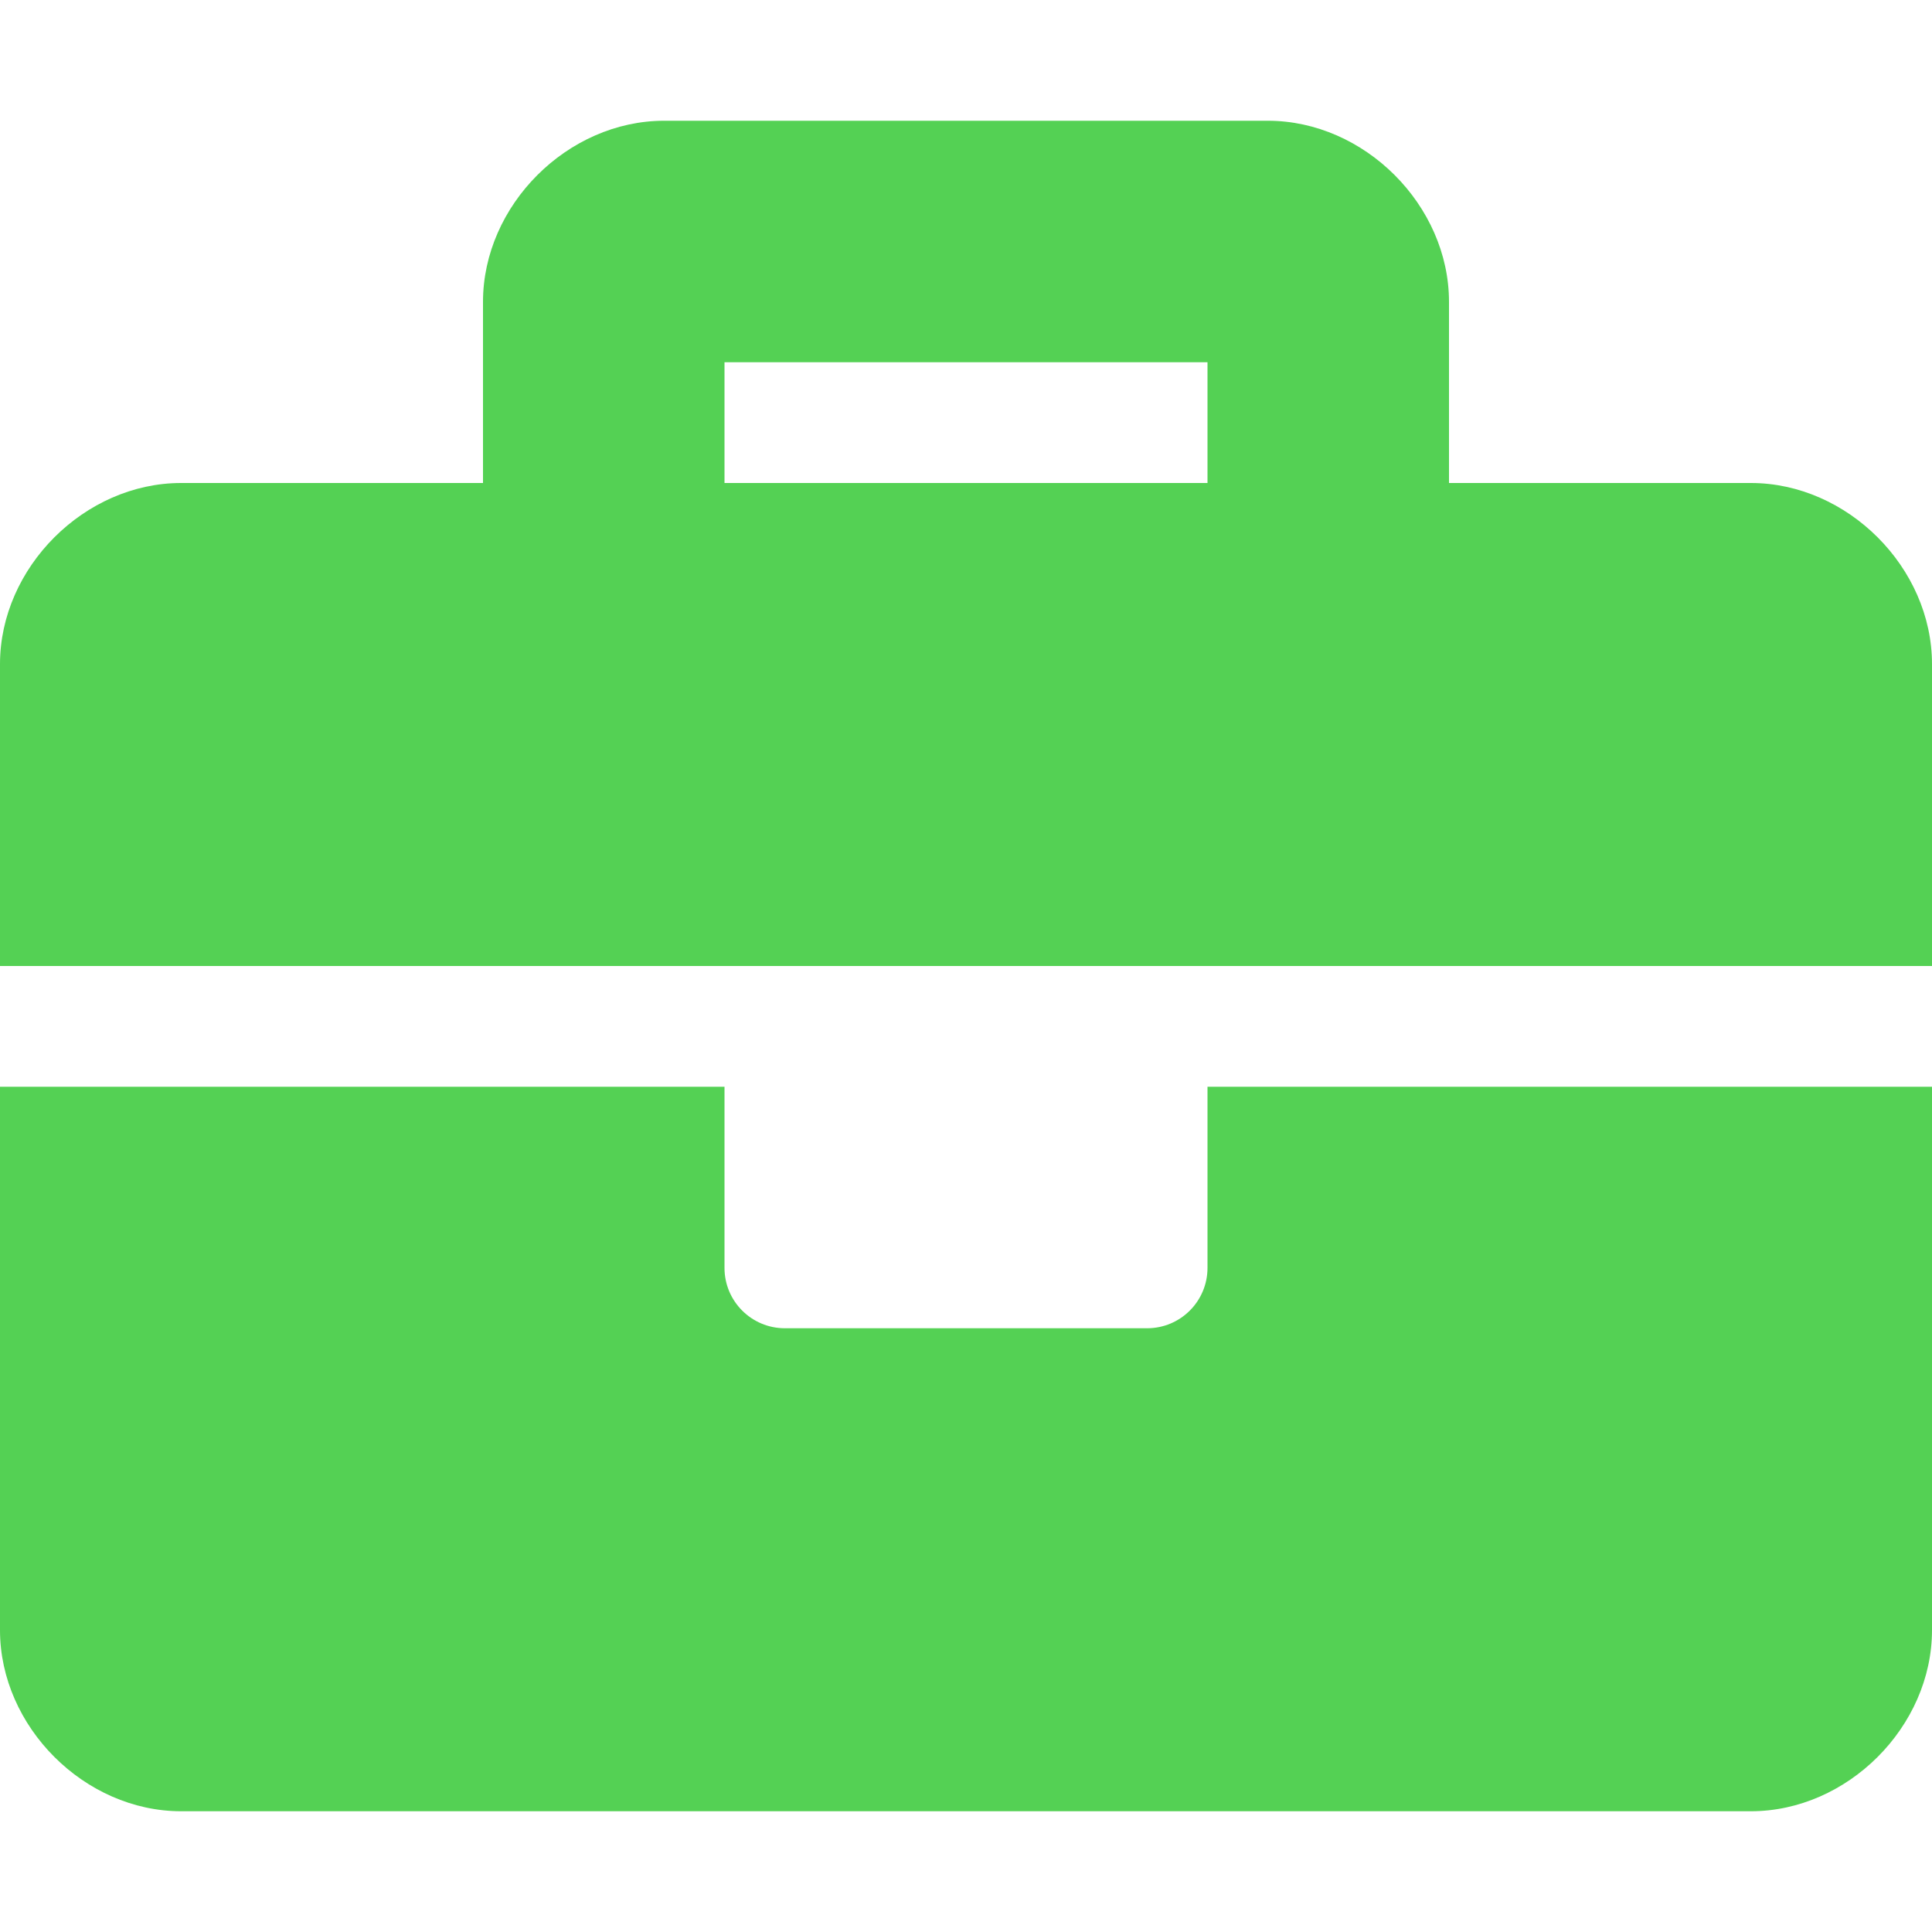
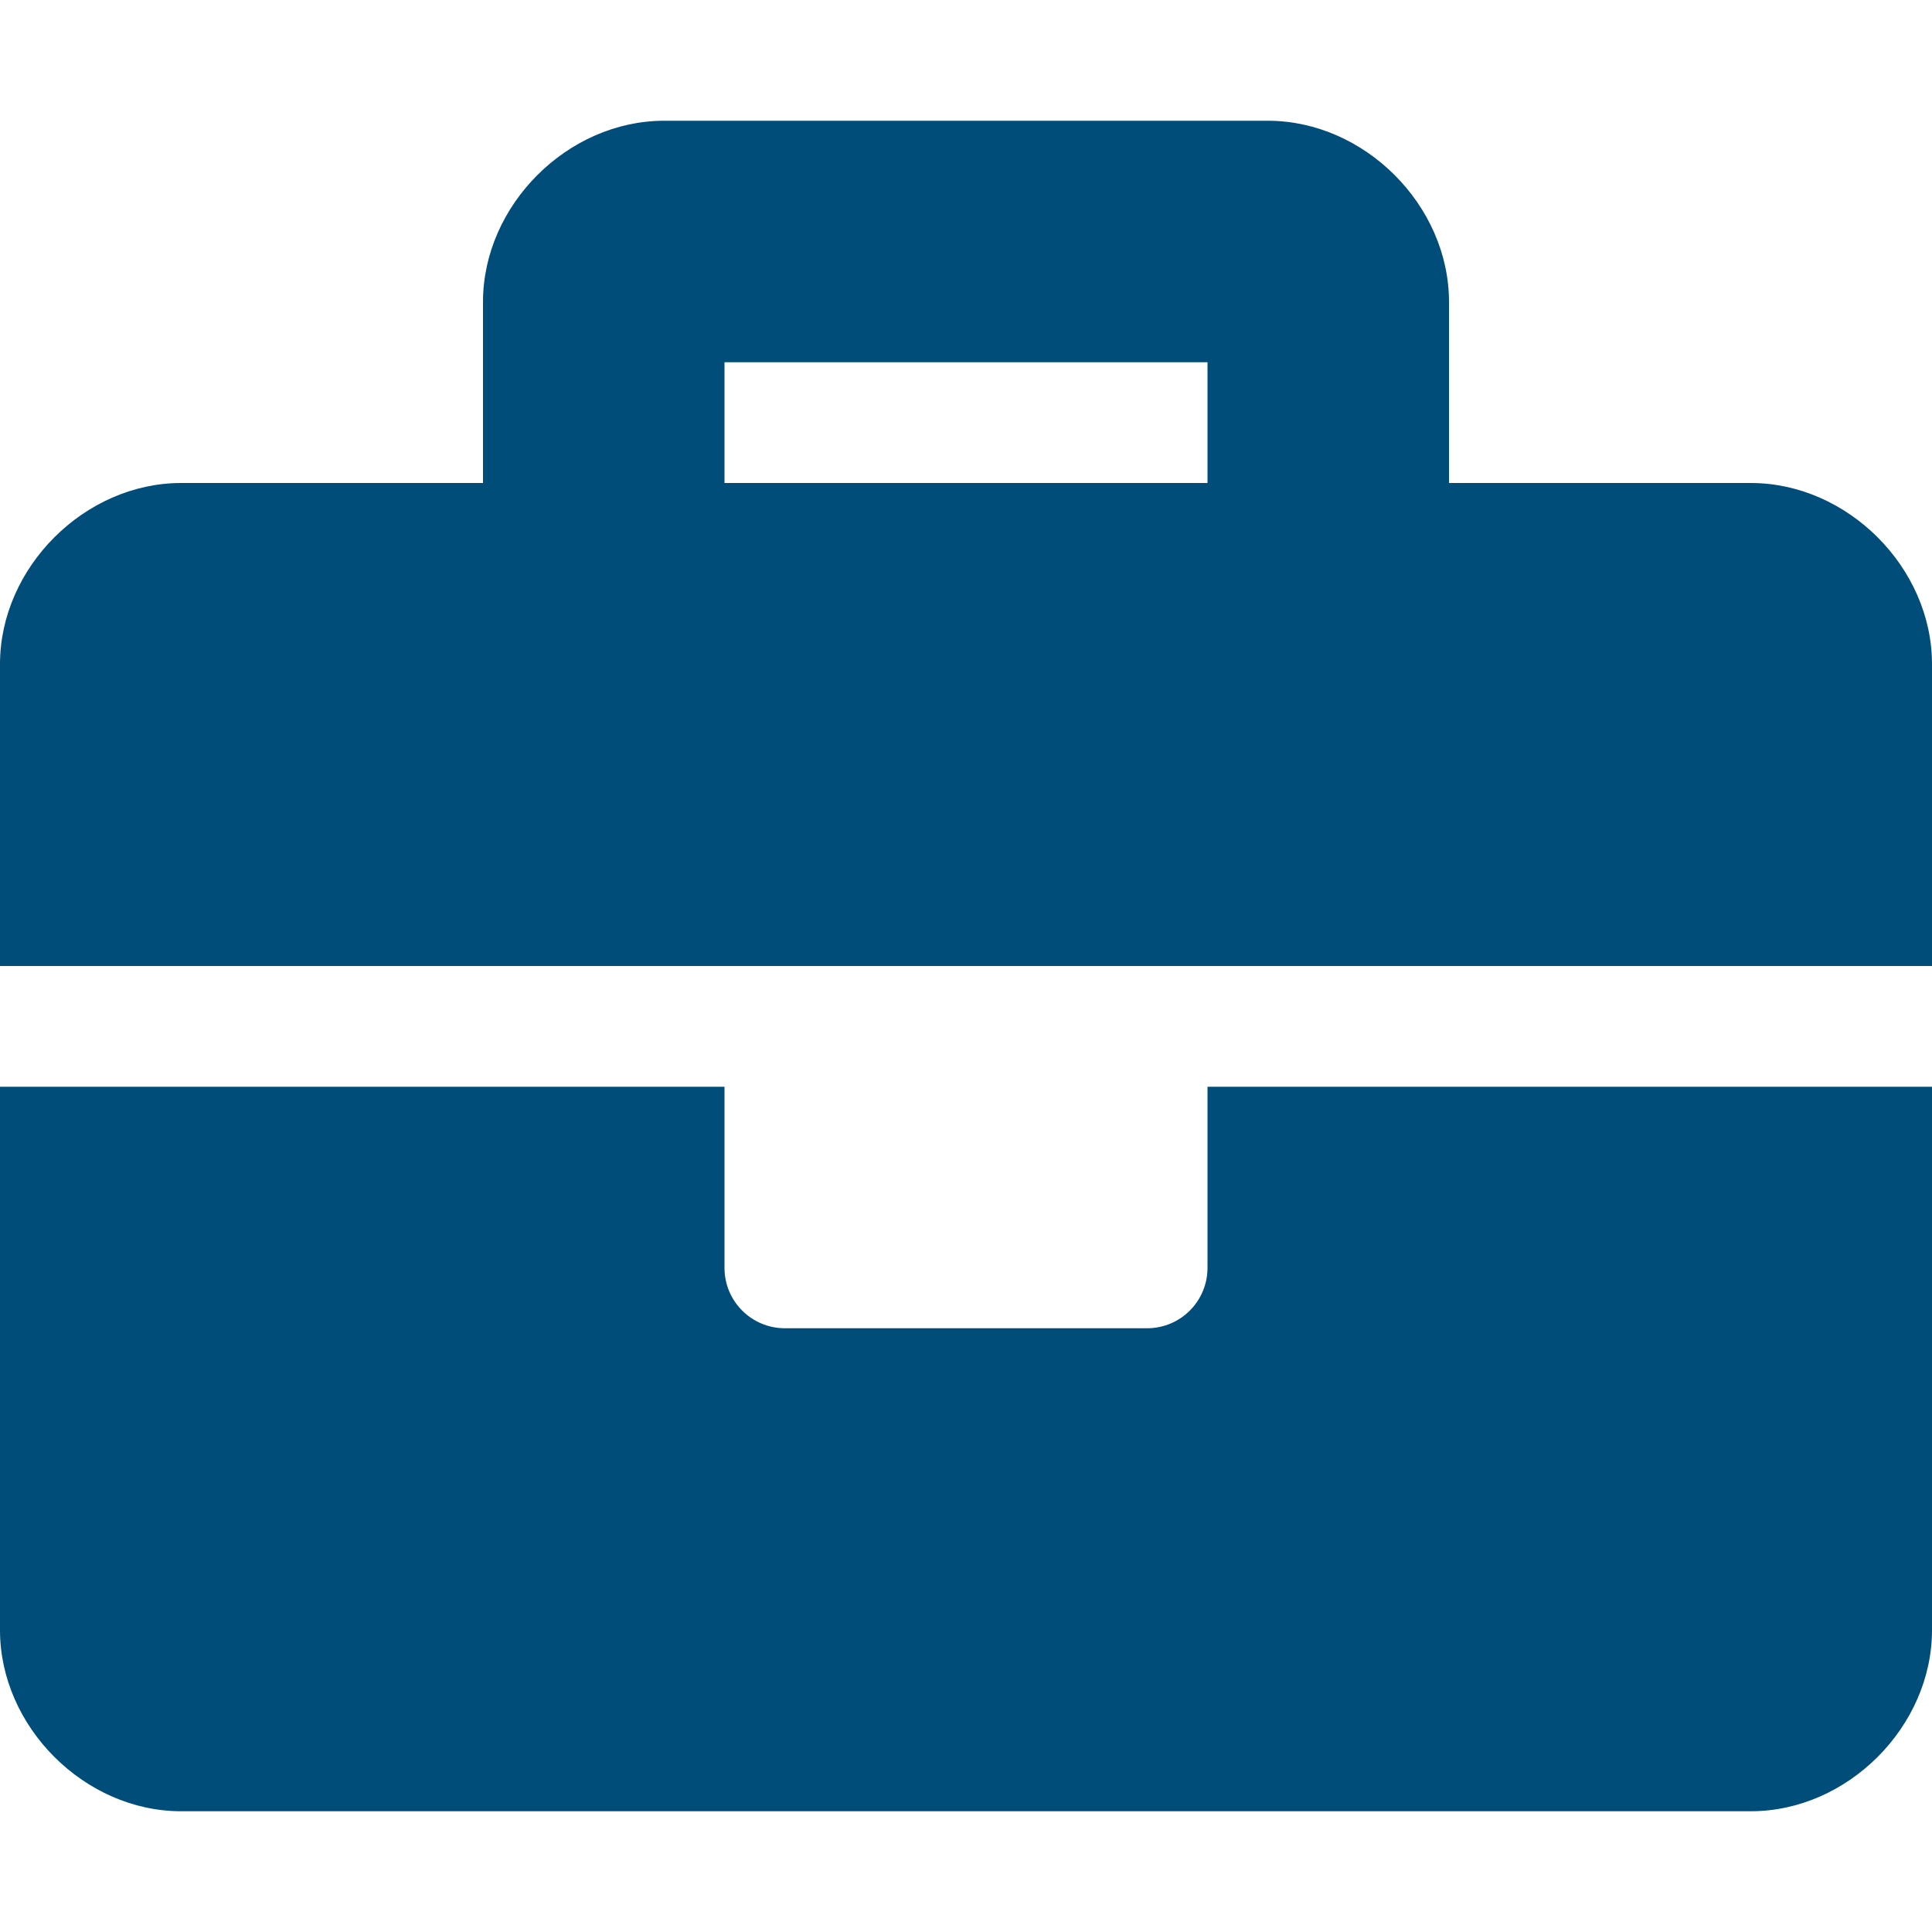
<svg xmlns="http://www.w3.org/2000/svg" aria-hidden="true" data-prefix="fas" data-icon="briefcase" class="svg-inline--fa fa-briefcase fa-w-16" role="img" viewBox="0 0 512 512">
-   <path fill="#54d154" d="M320 336c0 8.84-7.16 16-16 16h-96c-8.84 0-16-7.16-16-16v-48H0v144c0 25.6 22.4 48 48 48h416c25.6 0 48-22.4 48-48V288H320v48zm144-208h-80V80c0-25.6-22.4-48-48-48H176c-25.6 0-48 22.4-48 48v48H48c-25.6 0-48 22.4-48 48v80h512v-80c0-25.6-22.4-48-48-48zm-144 0H192V96h128v32z" />
+   <path fill="#004d7a" d="M320 336c0 8.84-7.16 16-16 16h-96c-8.84 0-16-7.16-16-16v-48H0v144c0 25.6 22.4 48 48 48h416c25.6 0 48-22.4 48-48V288H320v48zm144-208h-80V80c0-25.6-22.4-48-48-48H176c-25.6 0-48 22.4-48 48v48H48c-25.6 0-48 22.4-48 48v80h512v-80c0-25.6-22.4-48-48-48zm-144 0H192V96h128v32z" />
</svg>
